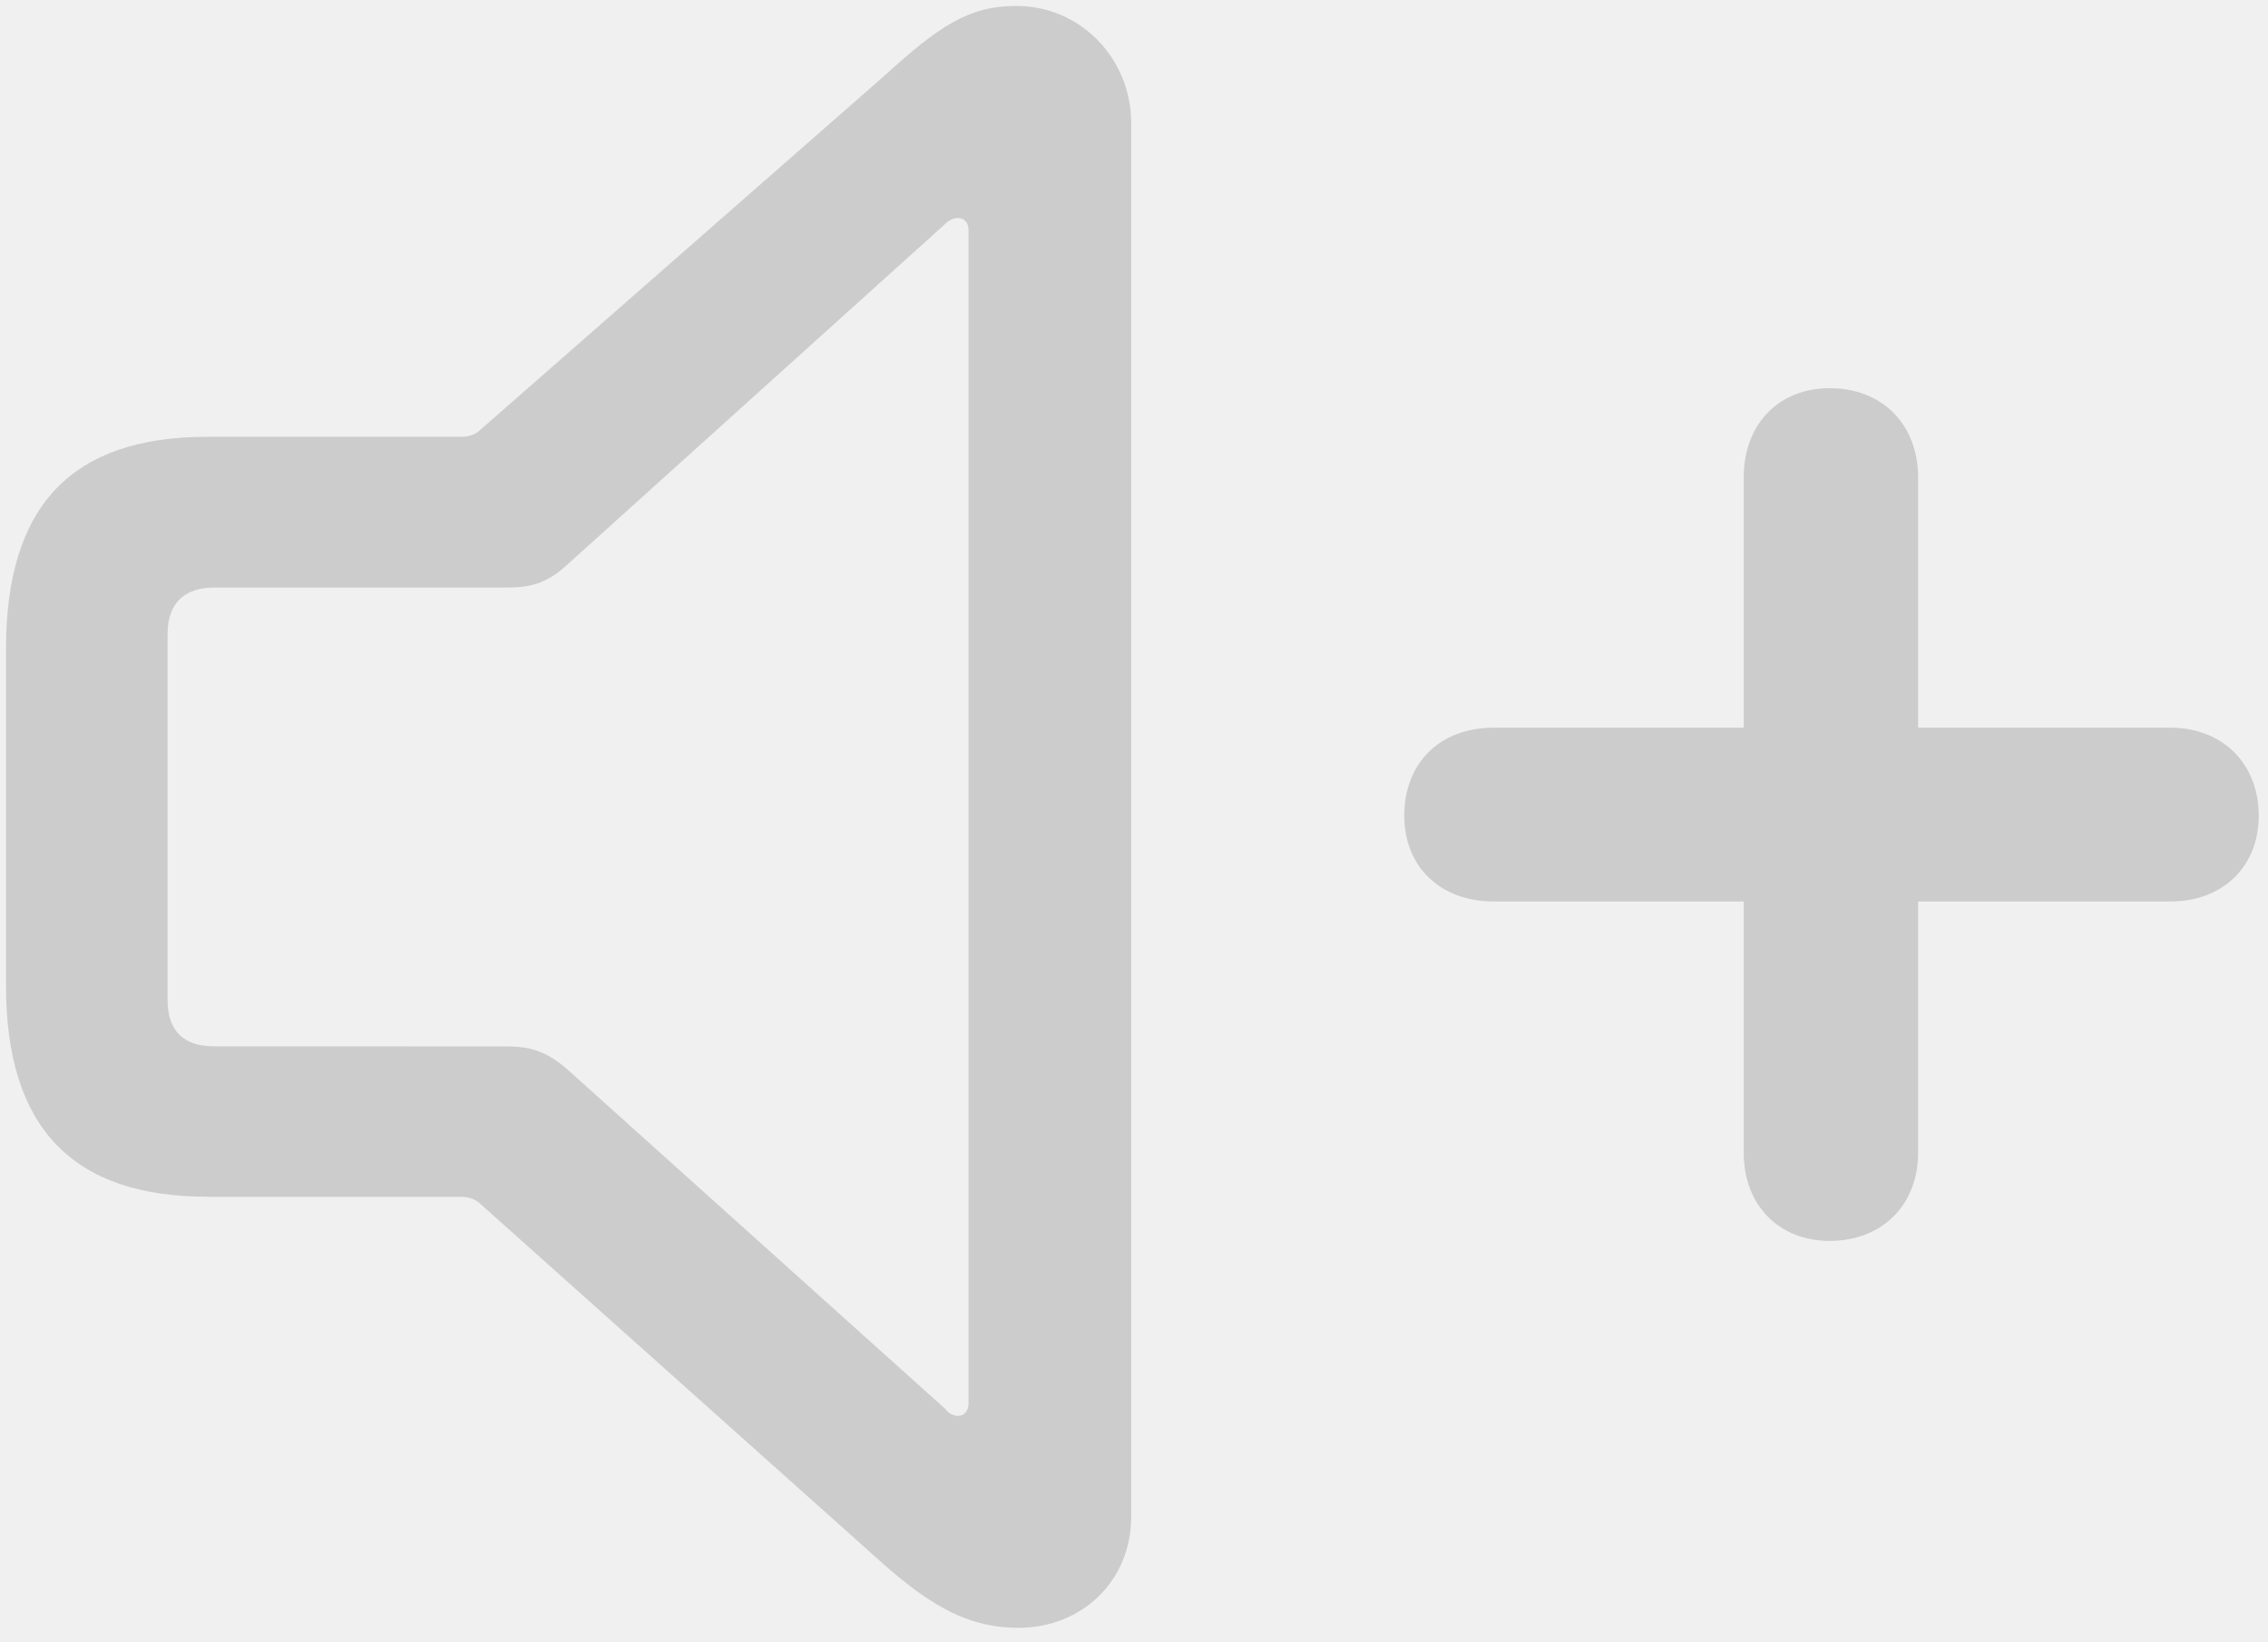
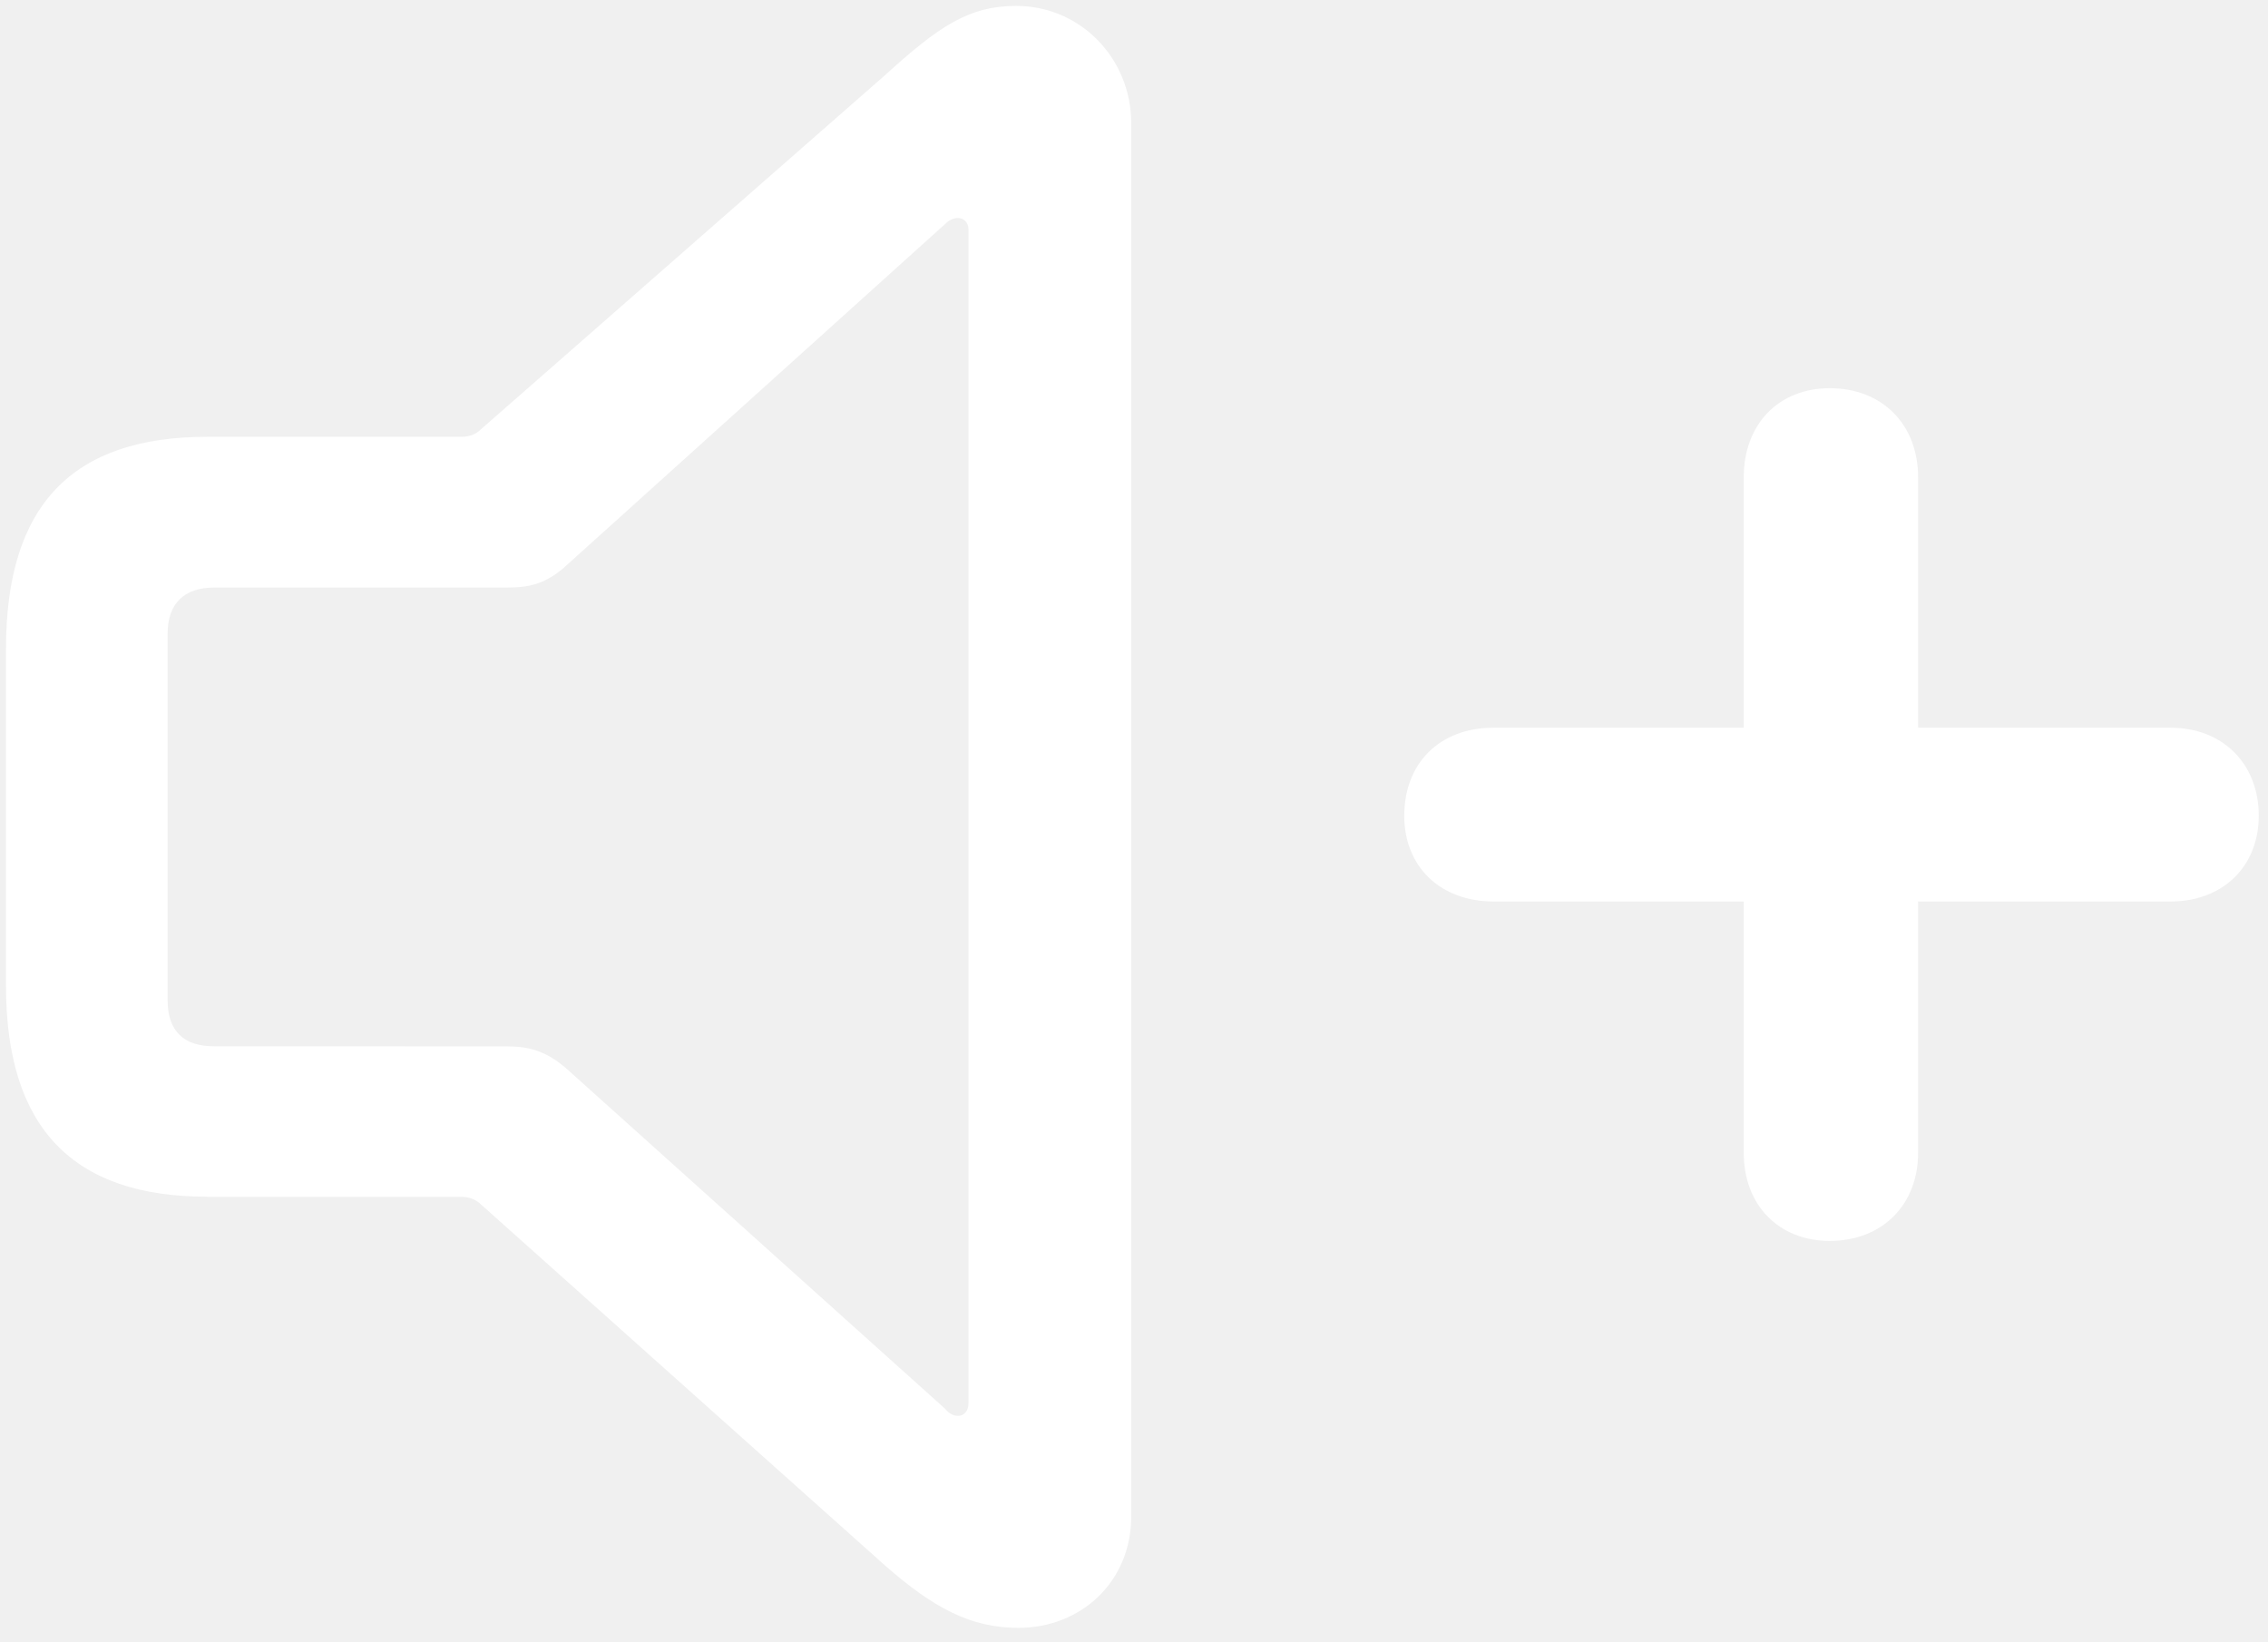
<svg xmlns="http://www.w3.org/2000/svg" width="25.17mm" height="18.219mm" viewBox="0 0 25.17 18.219" version="1.1" id="svg1">
  <defs id="defs1" />
-   <g id="layer1" transform="matrix(0.9985079,0,0,0.9952031,-91.67333,-138.2396)" style="fill:#cccccc;fill-opacity:1;stroke:none;stroke-opacity:1">
-     <path class="monochrome-0 multicolor-0:tintColor hierarchical-0:secondary SFSymbolsPreviewWireframe" d="m 107.418,148.003 c 0,0.568 0.4,0.956 0.995,0.956 h 2.778 v 2.803 c 0,0.581 0.388,0.982 0.956,0.982 0.581,0 0.982,-0.401 0.982,-0.982 v -2.803 h 2.804 c 0.581,0 0.982,-0.388 0.982,-0.956 0,-0.581 -0.401,-0.982 -0.982,-0.982 h -2.804 v -2.791 c 0,-0.594 -0.401,-0.995 -0.982,-0.995 -0.568,0 -0.956,0.401 -0.956,0.995 v 2.791 h -2.778 c -0.607,0 -0.995,0.4 -0.995,0.982 z" id="path33" style="fill:#cccccc;fill-opacity:1;stroke:none;stroke-width:0.132;stroke-opacity:1" />
-     <path class="monochrome-1 multicolor-1:tintColor hierarchical-1:primary SFSymbolsPreviewWireframe" d="m 94.112,152.253 h 2.829 c 0.078,0 0.155,0.026 0.207,0.077 l 4.496,4.031 c 0.543,0.478 0.956,0.698 1.486,0.698 0.698,0 1.253,-0.517 1.253,-1.24 v -15.542 c 0,-0.711 -0.556,-1.305 -1.279,-1.305 -0.53,0 -0.866,0.233 -1.46,0.775 l -4.496,3.953 c -0.052,0.052 -0.129,0.077 -0.207,0.077 h -2.829 c -1.499,0 -2.235,0.762 -2.235,2.364 v 3.759 c 0,1.589 0.749,2.351 2.235,2.351 z m 0.078,-1.679 c -0.336,0 -0.517,-0.168 -0.517,-0.517 v -4.082 c 0,-0.336 0.181,-0.517 0.517,-0.517 h 3.256 c 0.245,0 0.439,-0.039 0.672,-0.258 l 4.199,-3.798 c 0.039,-0.039 0.09,-0.065 0.142,-0.065 0.065,0 0.116,0.052 0.116,0.129 v 13.087 c 0,0.09 -0.052,0.142 -0.116,0.142 -0.052,0 -0.103,-0.026 -0.142,-0.077 l -4.199,-3.785 c -0.233,-0.207 -0.426,-0.258 -0.672,-0.258 z" id="path34" style="opacity:1;fill:#cccccc;fill-opacity:1;stroke:none;stroke-width:1;stroke-dasharray:none;stroke-opacity:1" />
+   <g id="layer1" transform="matrix(0.9985079,0,0,0.9952031,-91.67333,-138.2396)" style="fill:#ffffff;fill-opacity:1;stroke:none;stroke-opacity:1">
+     <path class="monochrome-0 multicolor-0:tintColor hierarchical-0:secondary SFSymbolsPreviewWireframe" d="m 107.418,148.003 c 0,0.568 0.4,0.956 0.995,0.956 h 2.778 v 2.803 c 0,0.581 0.388,0.982 0.956,0.982 0.581,0 0.982,-0.401 0.982,-0.982 v -2.803 h 2.804 c 0.581,0 0.982,-0.388 0.982,-0.956 0,-0.581 -0.401,-0.982 -0.982,-0.982 h -2.804 v -2.791 c 0,-0.594 -0.401,-0.995 -0.982,-0.995 -0.568,0 -0.956,0.401 -0.956,0.995 v 2.791 h -2.778 c -0.607,0 -0.995,0.4 -0.995,0.982 z" id="path33" style="fill:#ffffff;fill-opacity:1;stroke:none;stroke-width:0.132;stroke-opacity:1" />
+     <path class="monochrome-1 multicolor-1:tintColor hierarchical-1:primary SFSymbolsPreviewWireframe" d="m 94.112,152.253 h 2.829 c 0.078,0 0.155,0.026 0.207,0.077 l 4.496,4.031 c 0.543,0.478 0.956,0.698 1.486,0.698 0.698,0 1.253,-0.517 1.253,-1.24 v -15.542 c 0,-0.711 -0.556,-1.305 -1.279,-1.305 -0.53,0 -0.866,0.233 -1.46,0.775 l -4.496,3.953 c -0.052,0.052 -0.129,0.077 -0.207,0.077 h -2.829 c -1.499,0 -2.235,0.762 -2.235,2.364 v 3.759 c 0,1.589 0.749,2.351 2.235,2.351 z m 0.078,-1.679 c -0.336,0 -0.517,-0.168 -0.517,-0.517 v -4.082 c 0,-0.336 0.181,-0.517 0.517,-0.517 h 3.256 c 0.245,0 0.439,-0.039 0.672,-0.258 l 4.199,-3.798 c 0.039,-0.039 0.09,-0.065 0.142,-0.065 0.065,0 0.116,0.052 0.116,0.129 v 13.087 c 0,0.09 -0.052,0.142 -0.116,0.142 -0.052,0 -0.103,-0.026 -0.142,-0.077 l -4.199,-3.785 c -0.233,-0.207 -0.426,-0.258 -0.672,-0.258 z" id="path34" style="opacity:1;fill:#ffffff;fill-opacity:1;stroke:none;stroke-width:1;stroke-dasharray:none;stroke-opacity:1" />
  </g>
</svg>
